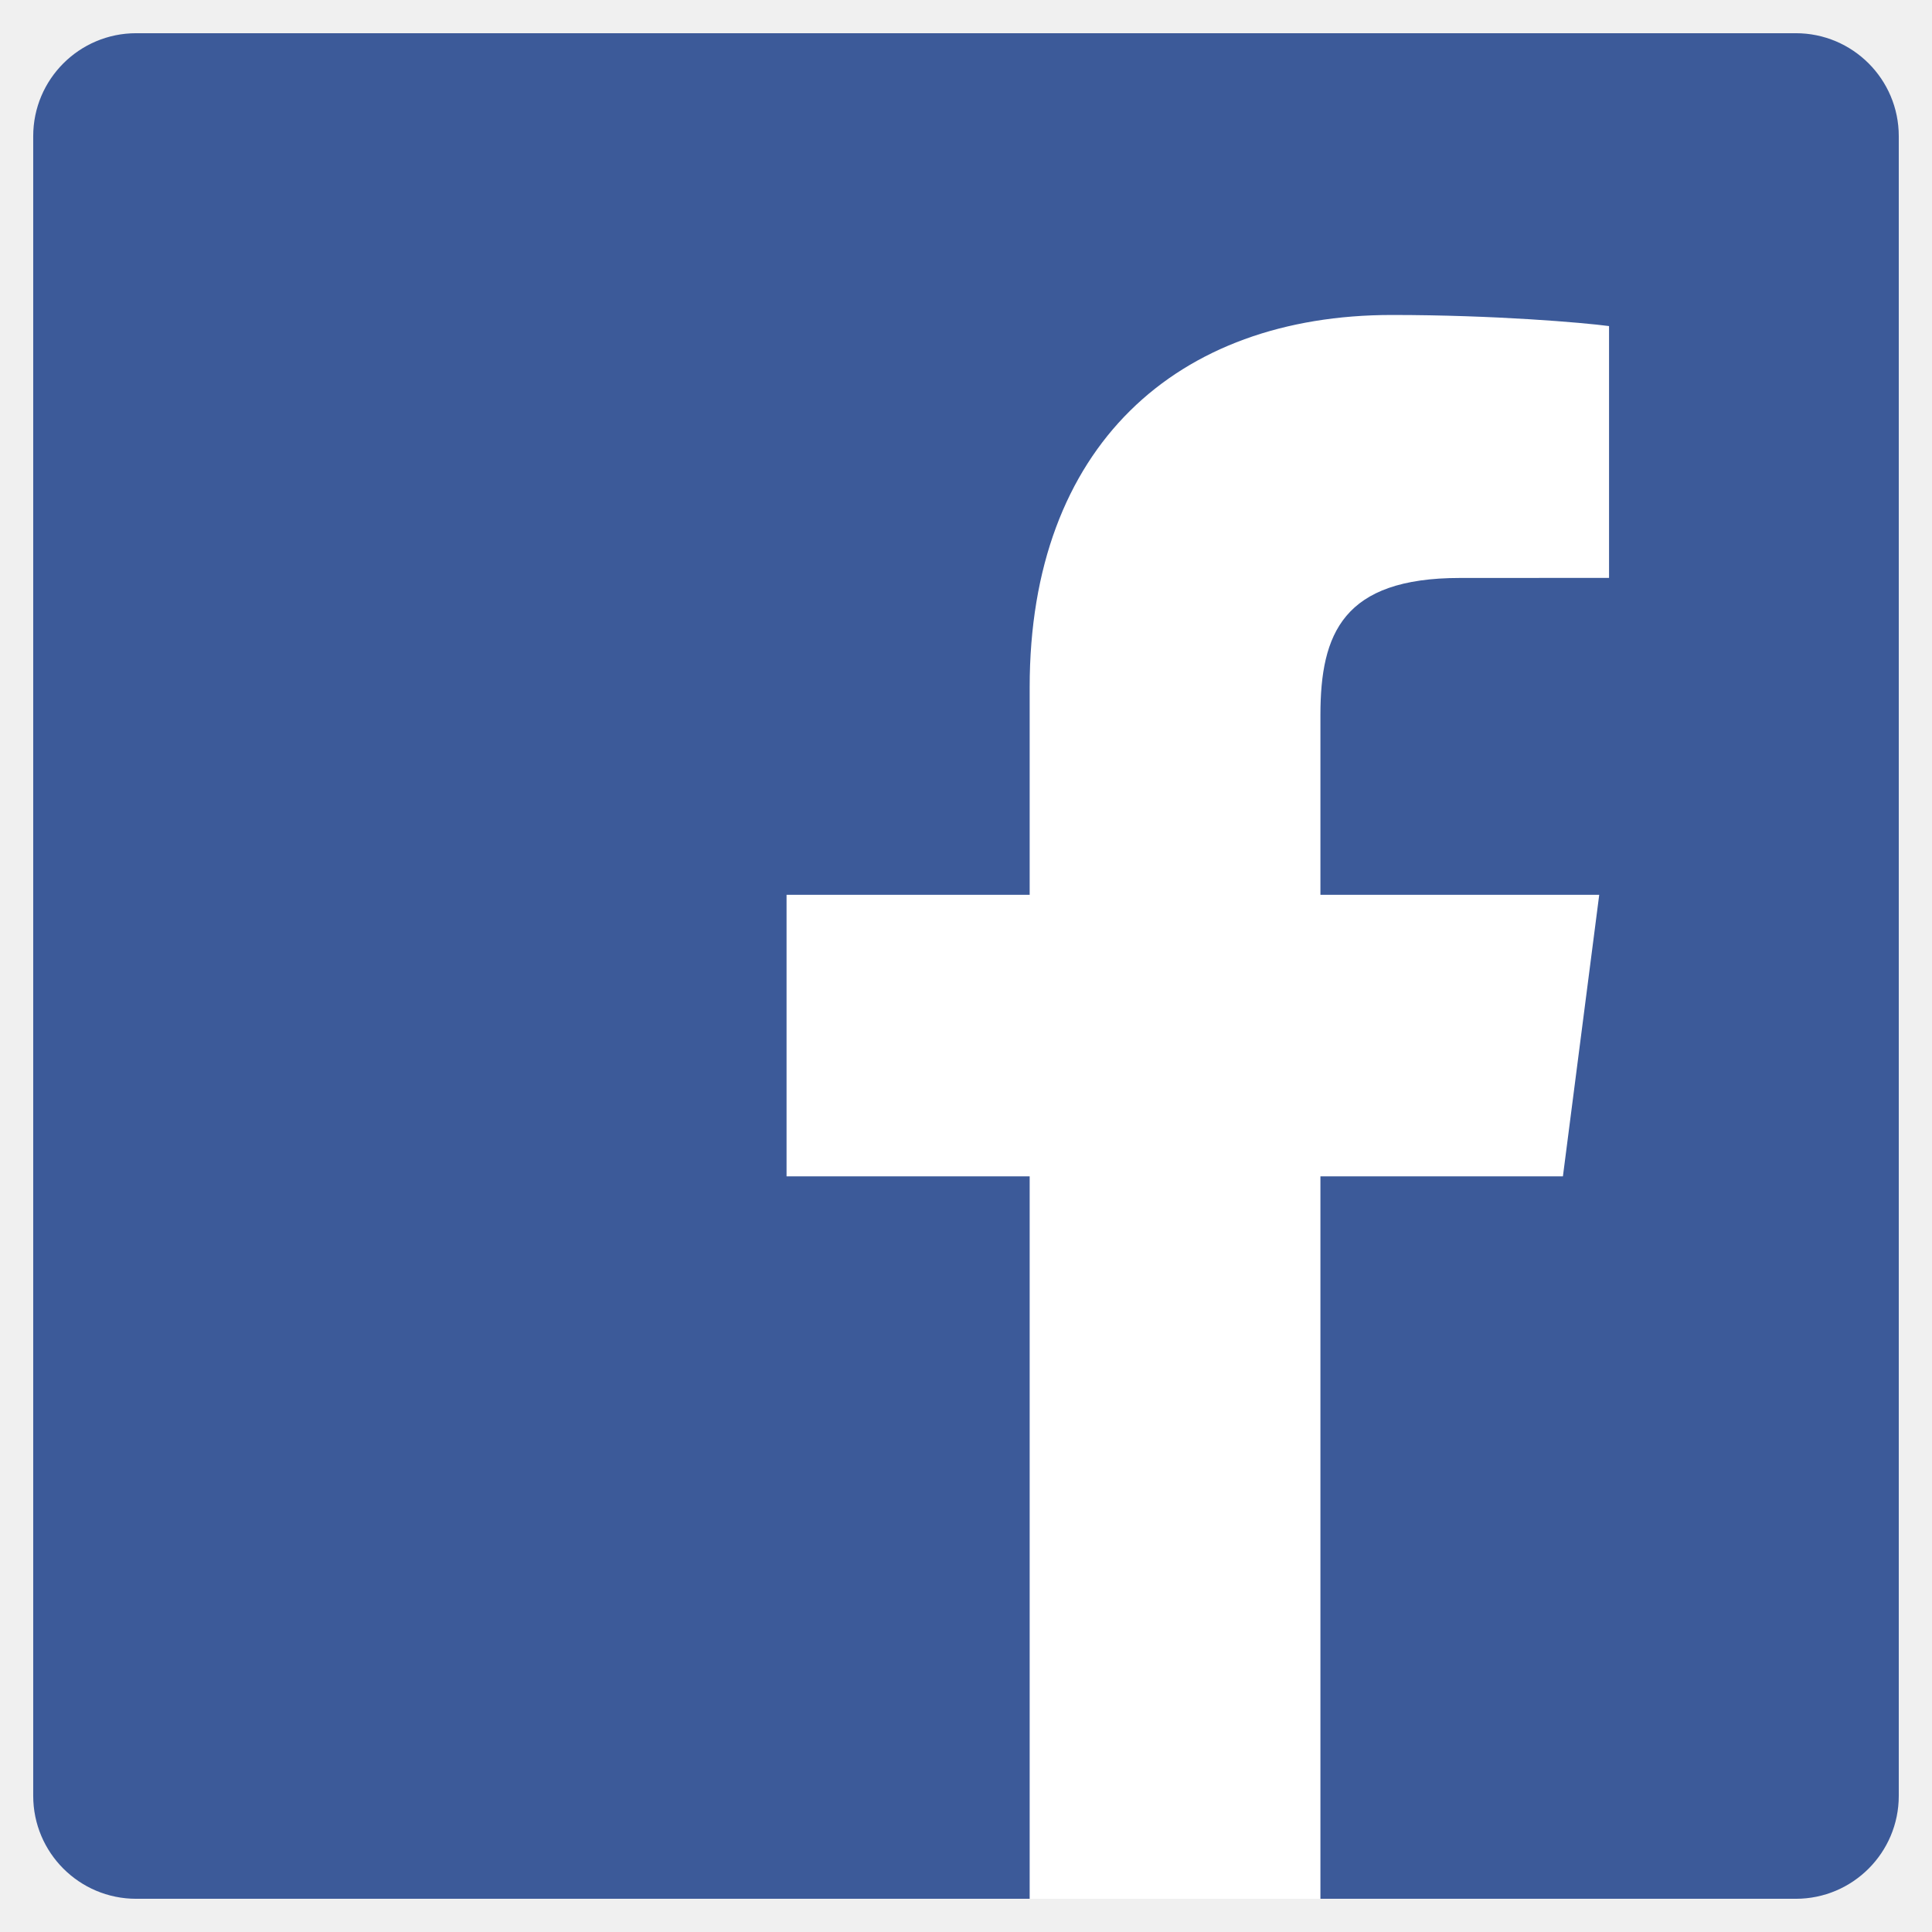
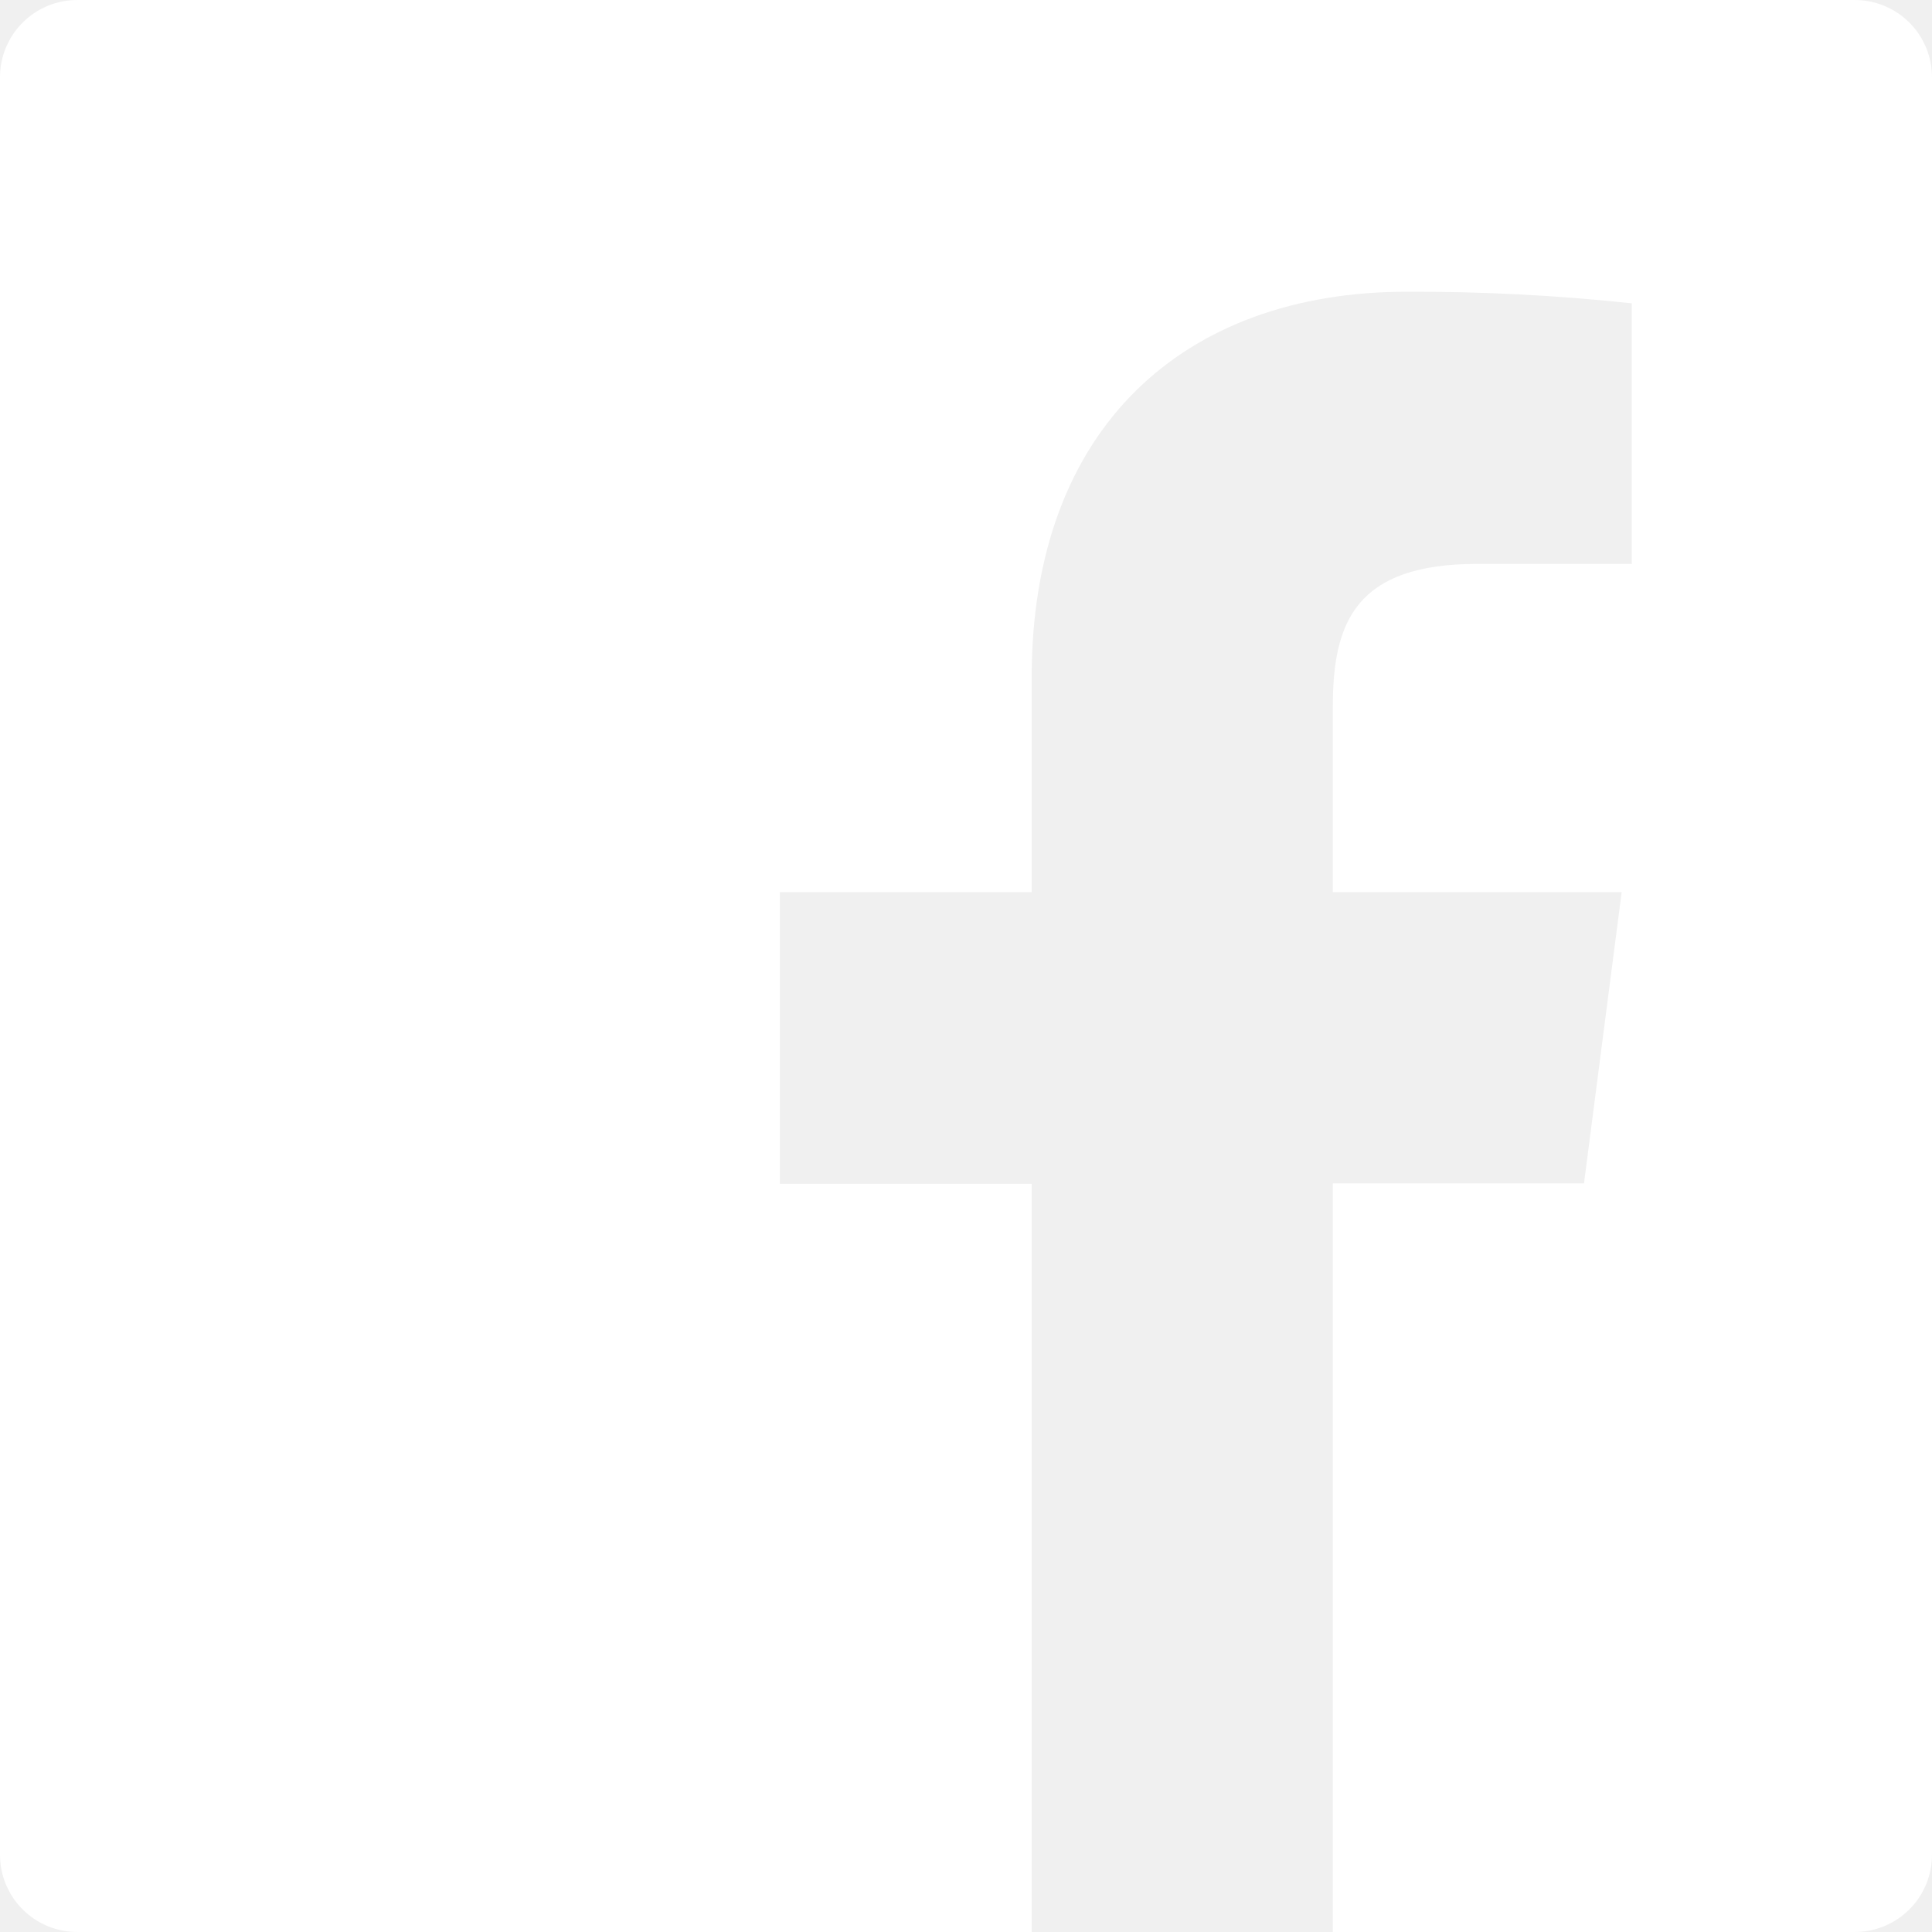
- <svg xmlns="http://www.w3.org/2000/svg" version="1.1" id="Layer_1" x="0px" y="0px" width="266.893px" height="266.895px" viewBox="0 0 266.893 266.895" enable-background="new 0 0 266.893 266.895" xml:space="preserve">
-   <path id="Blue_1_" fill="#3C5A99" d="M248.082,262.307c7.854,0,14.223-6.369,14.223-14.225V18.812  c0-7.857-6.368-14.224-14.223-14.224H18.812c-7.857,0-14.224,6.367-14.224,14.224v229.27c0,7.855,6.366,14.225,14.224,14.225  H248.082z" />
-   <path id="f" fill="#FFFFFF" d="M182.409,262.307v-99.803h33.499l5.016-38.895h-38.515V98.777c0-11.261,3.127-18.935,19.275-18.935  l20.596-0.009V45.045c-3.562-0.474-15.788-1.533-30.012-1.533c-29.695,0-50.025,18.126-50.025,51.413v28.684h-33.585v38.895h33.585  v99.803H182.409z" />
+ <svg xmlns="http://www.w3.org/2000/svg" width="32" height="32" viewBox="0 0 32 32">
+   <defs>
+     <style>.a{fill:#fff;}</style>
+   </defs>
+   <path class="a" d="M30.72,0H1.28A1.279,1.279,0,0,0,0,1.28V30.72A1.279,1.279,0,0,0,1.28,32H30.72A1.279,1.279,0,0,0,32,30.72V1.28A1.279,1.279,0,0,0,30.72,0Zm-3.7,9.34H24.468c-2,0-2.392.952-2.392,2.352v3.084H26.86L26.236,19.6h-4.16V32H17.088V19.608H12.916V14.776h4.172v-3.56c0-4.132,2.524-6.384,6.212-6.384a33.761,33.761,0,0,1,3.728.192V9.34Z" />
</svg>
